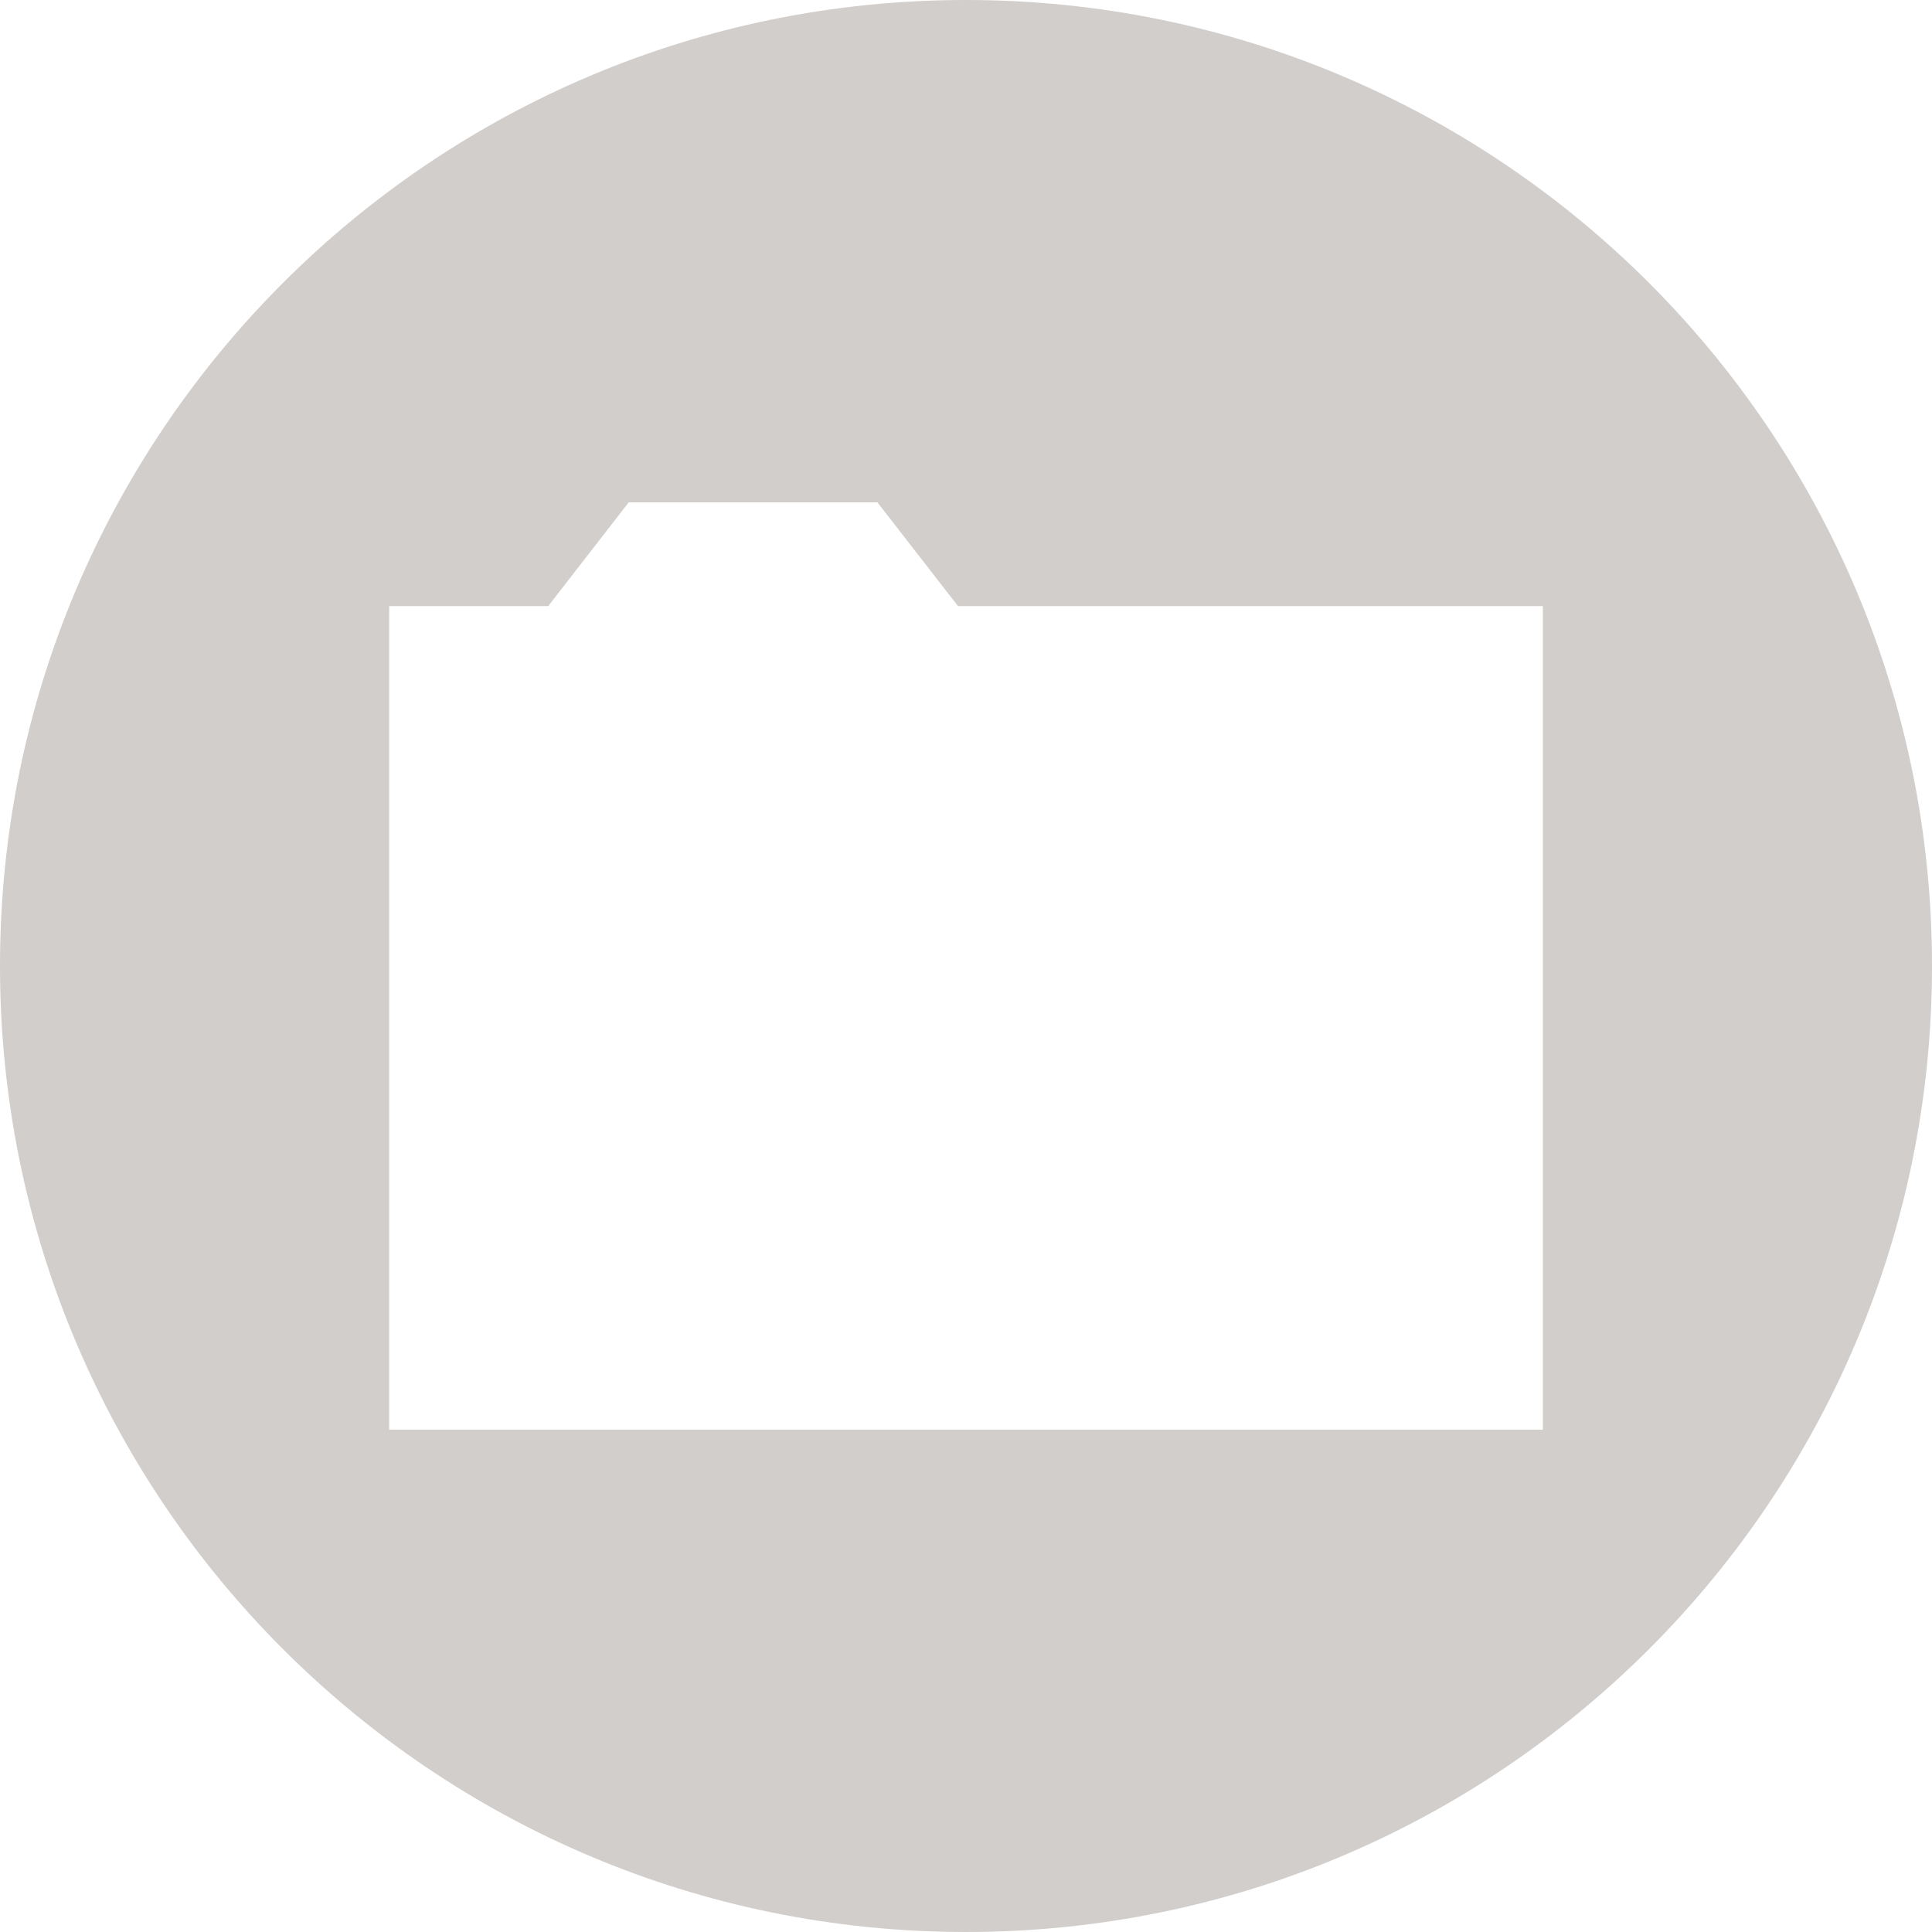
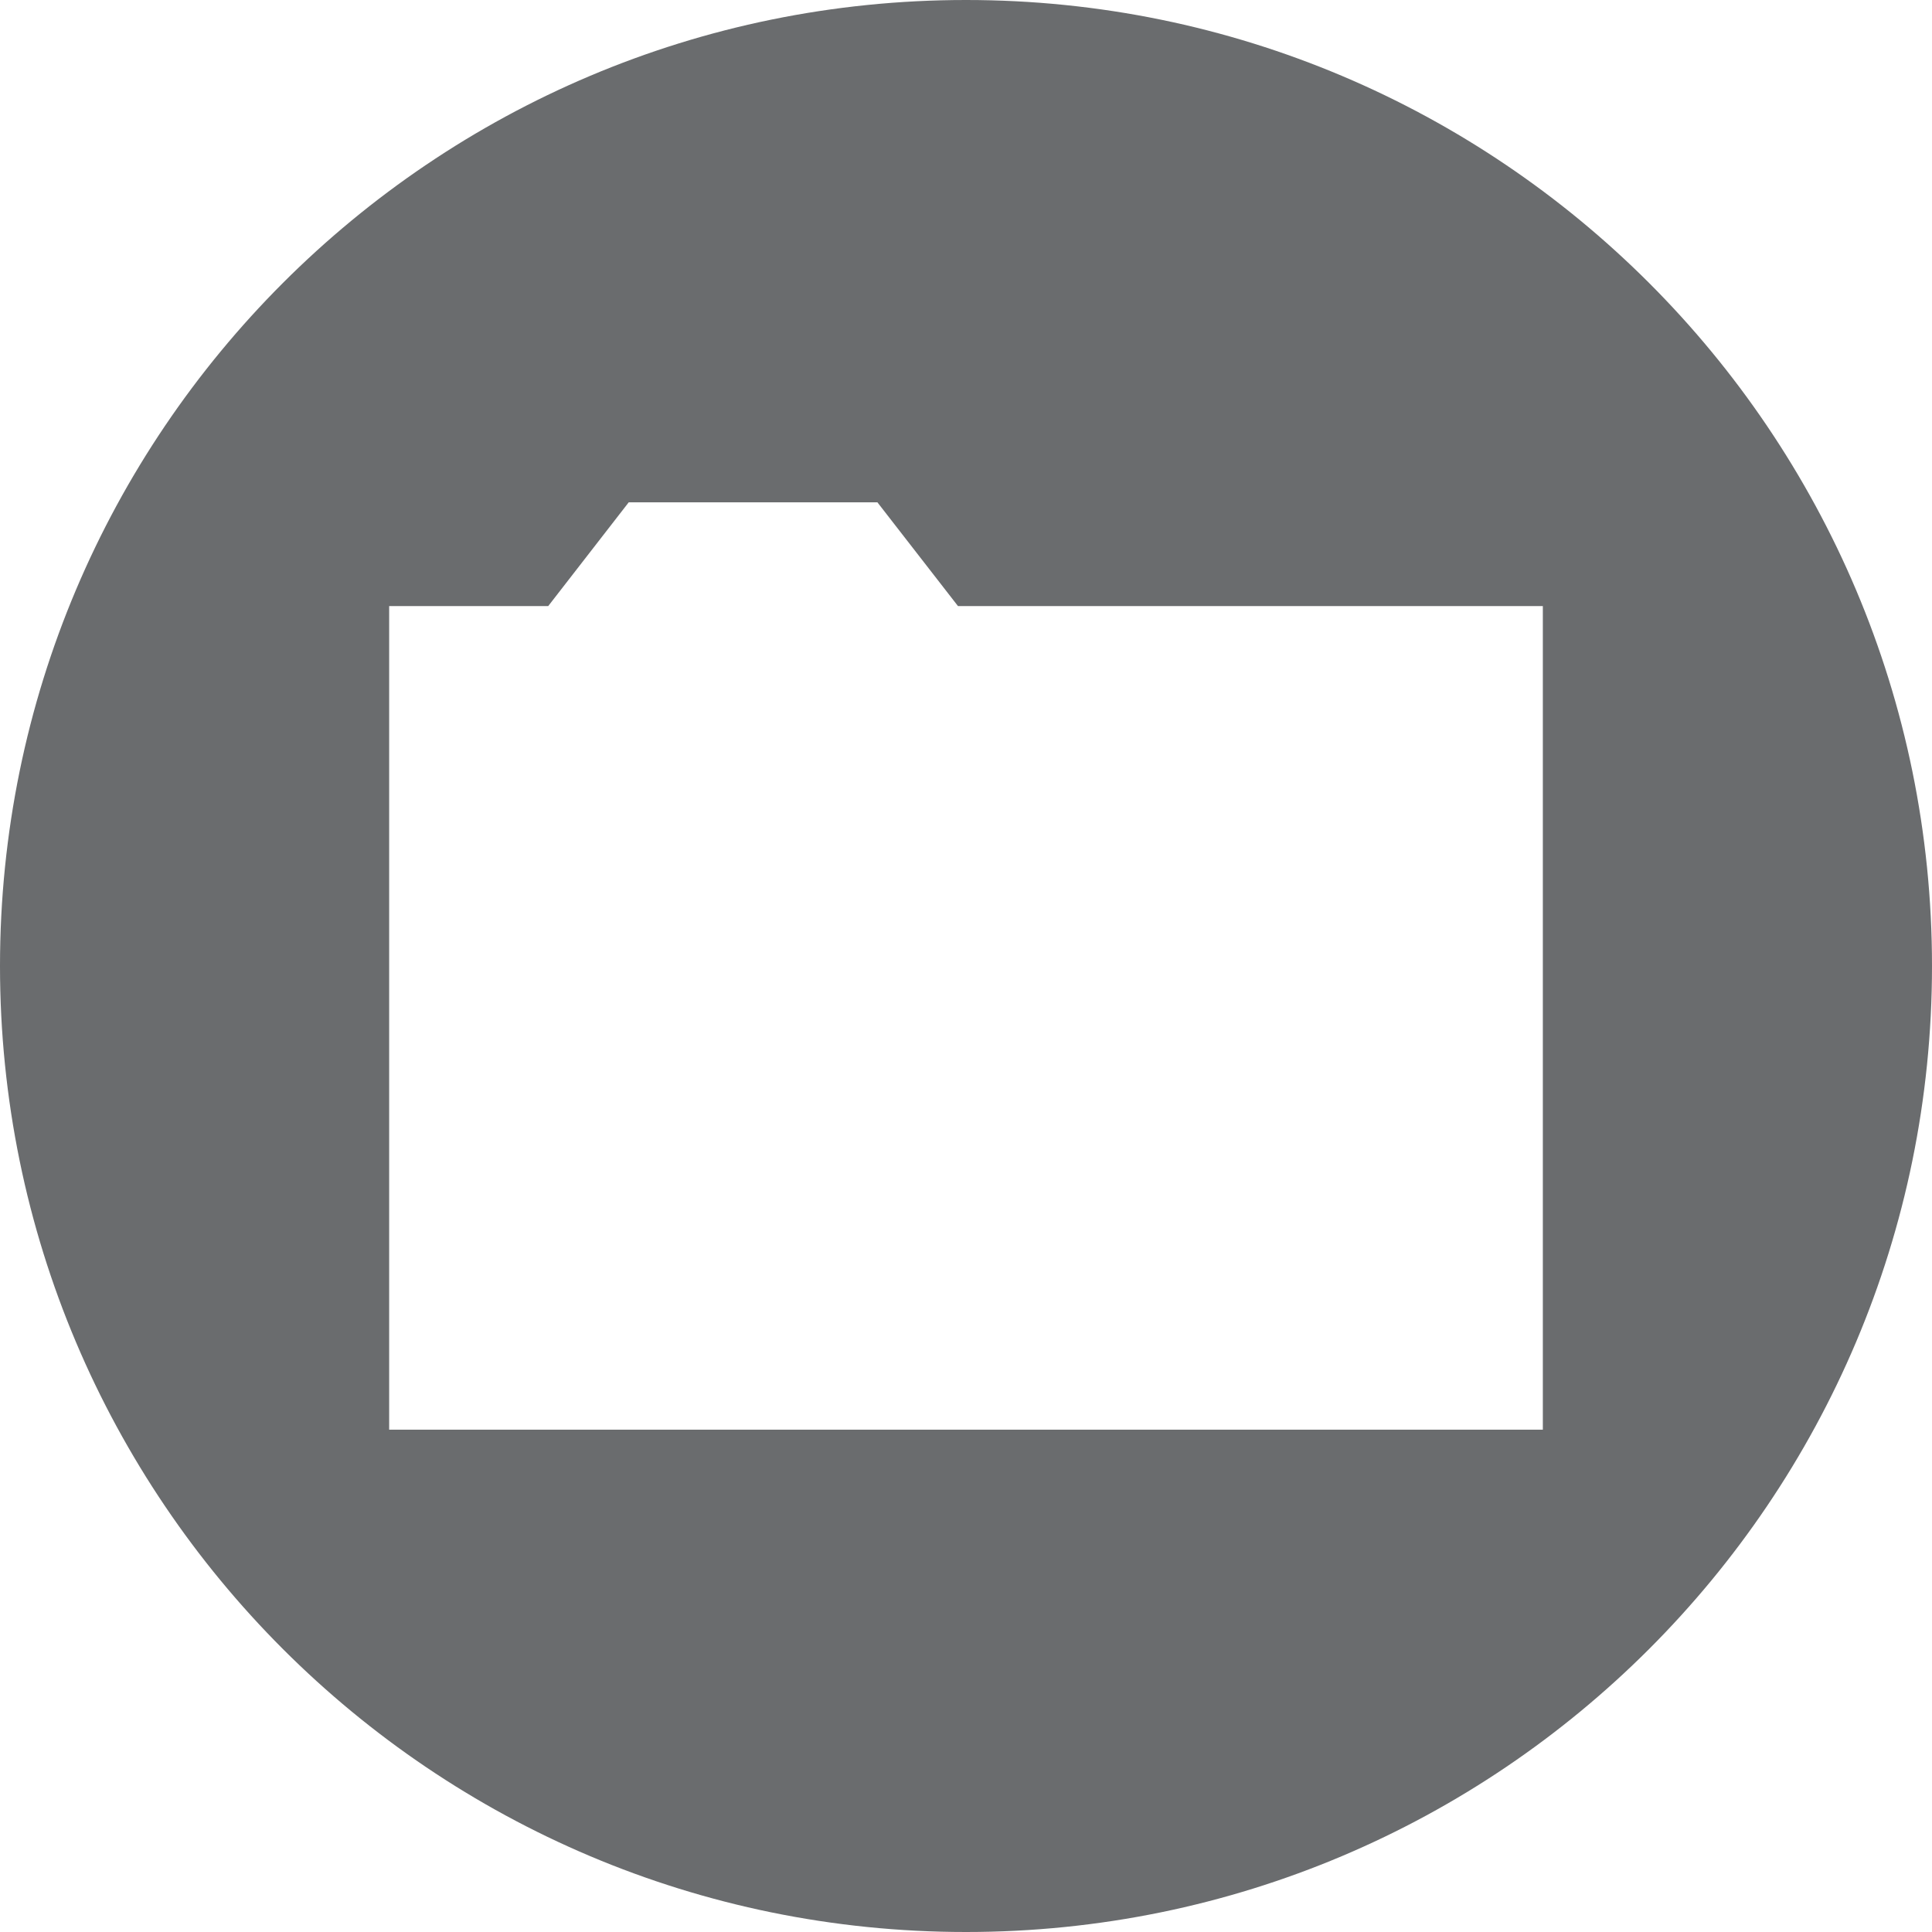
<svg xmlns="http://www.w3.org/2000/svg" width="28" height="28" viewBox="0 0 28 28" fill="none">
-   <path d="M14 0C6.268 0 0 6.268 0 14C0 21.732 6.268 28 14 28C21.732 28 28 21.732 28 14C28 6.268 21.732 0 14 0ZM9.112 7.28H12.716L13.884 8.784H22.36V20.72H5.64V8.784H7.945L9.112 7.28Z" fill="#D1CECC" />
+   <path d="M14 0C6.268 0 0 6.268 0 14C0 21.732 6.268 28 14 28C21.732 28 28 21.732 28 14C28 6.268 21.732 0 14 0ZM9.112 7.28H12.716L13.884 8.784H22.36V20.72H5.64V8.784H7.945L9.112 7.28Z" fill="#6a6c6e" />
</svg>
